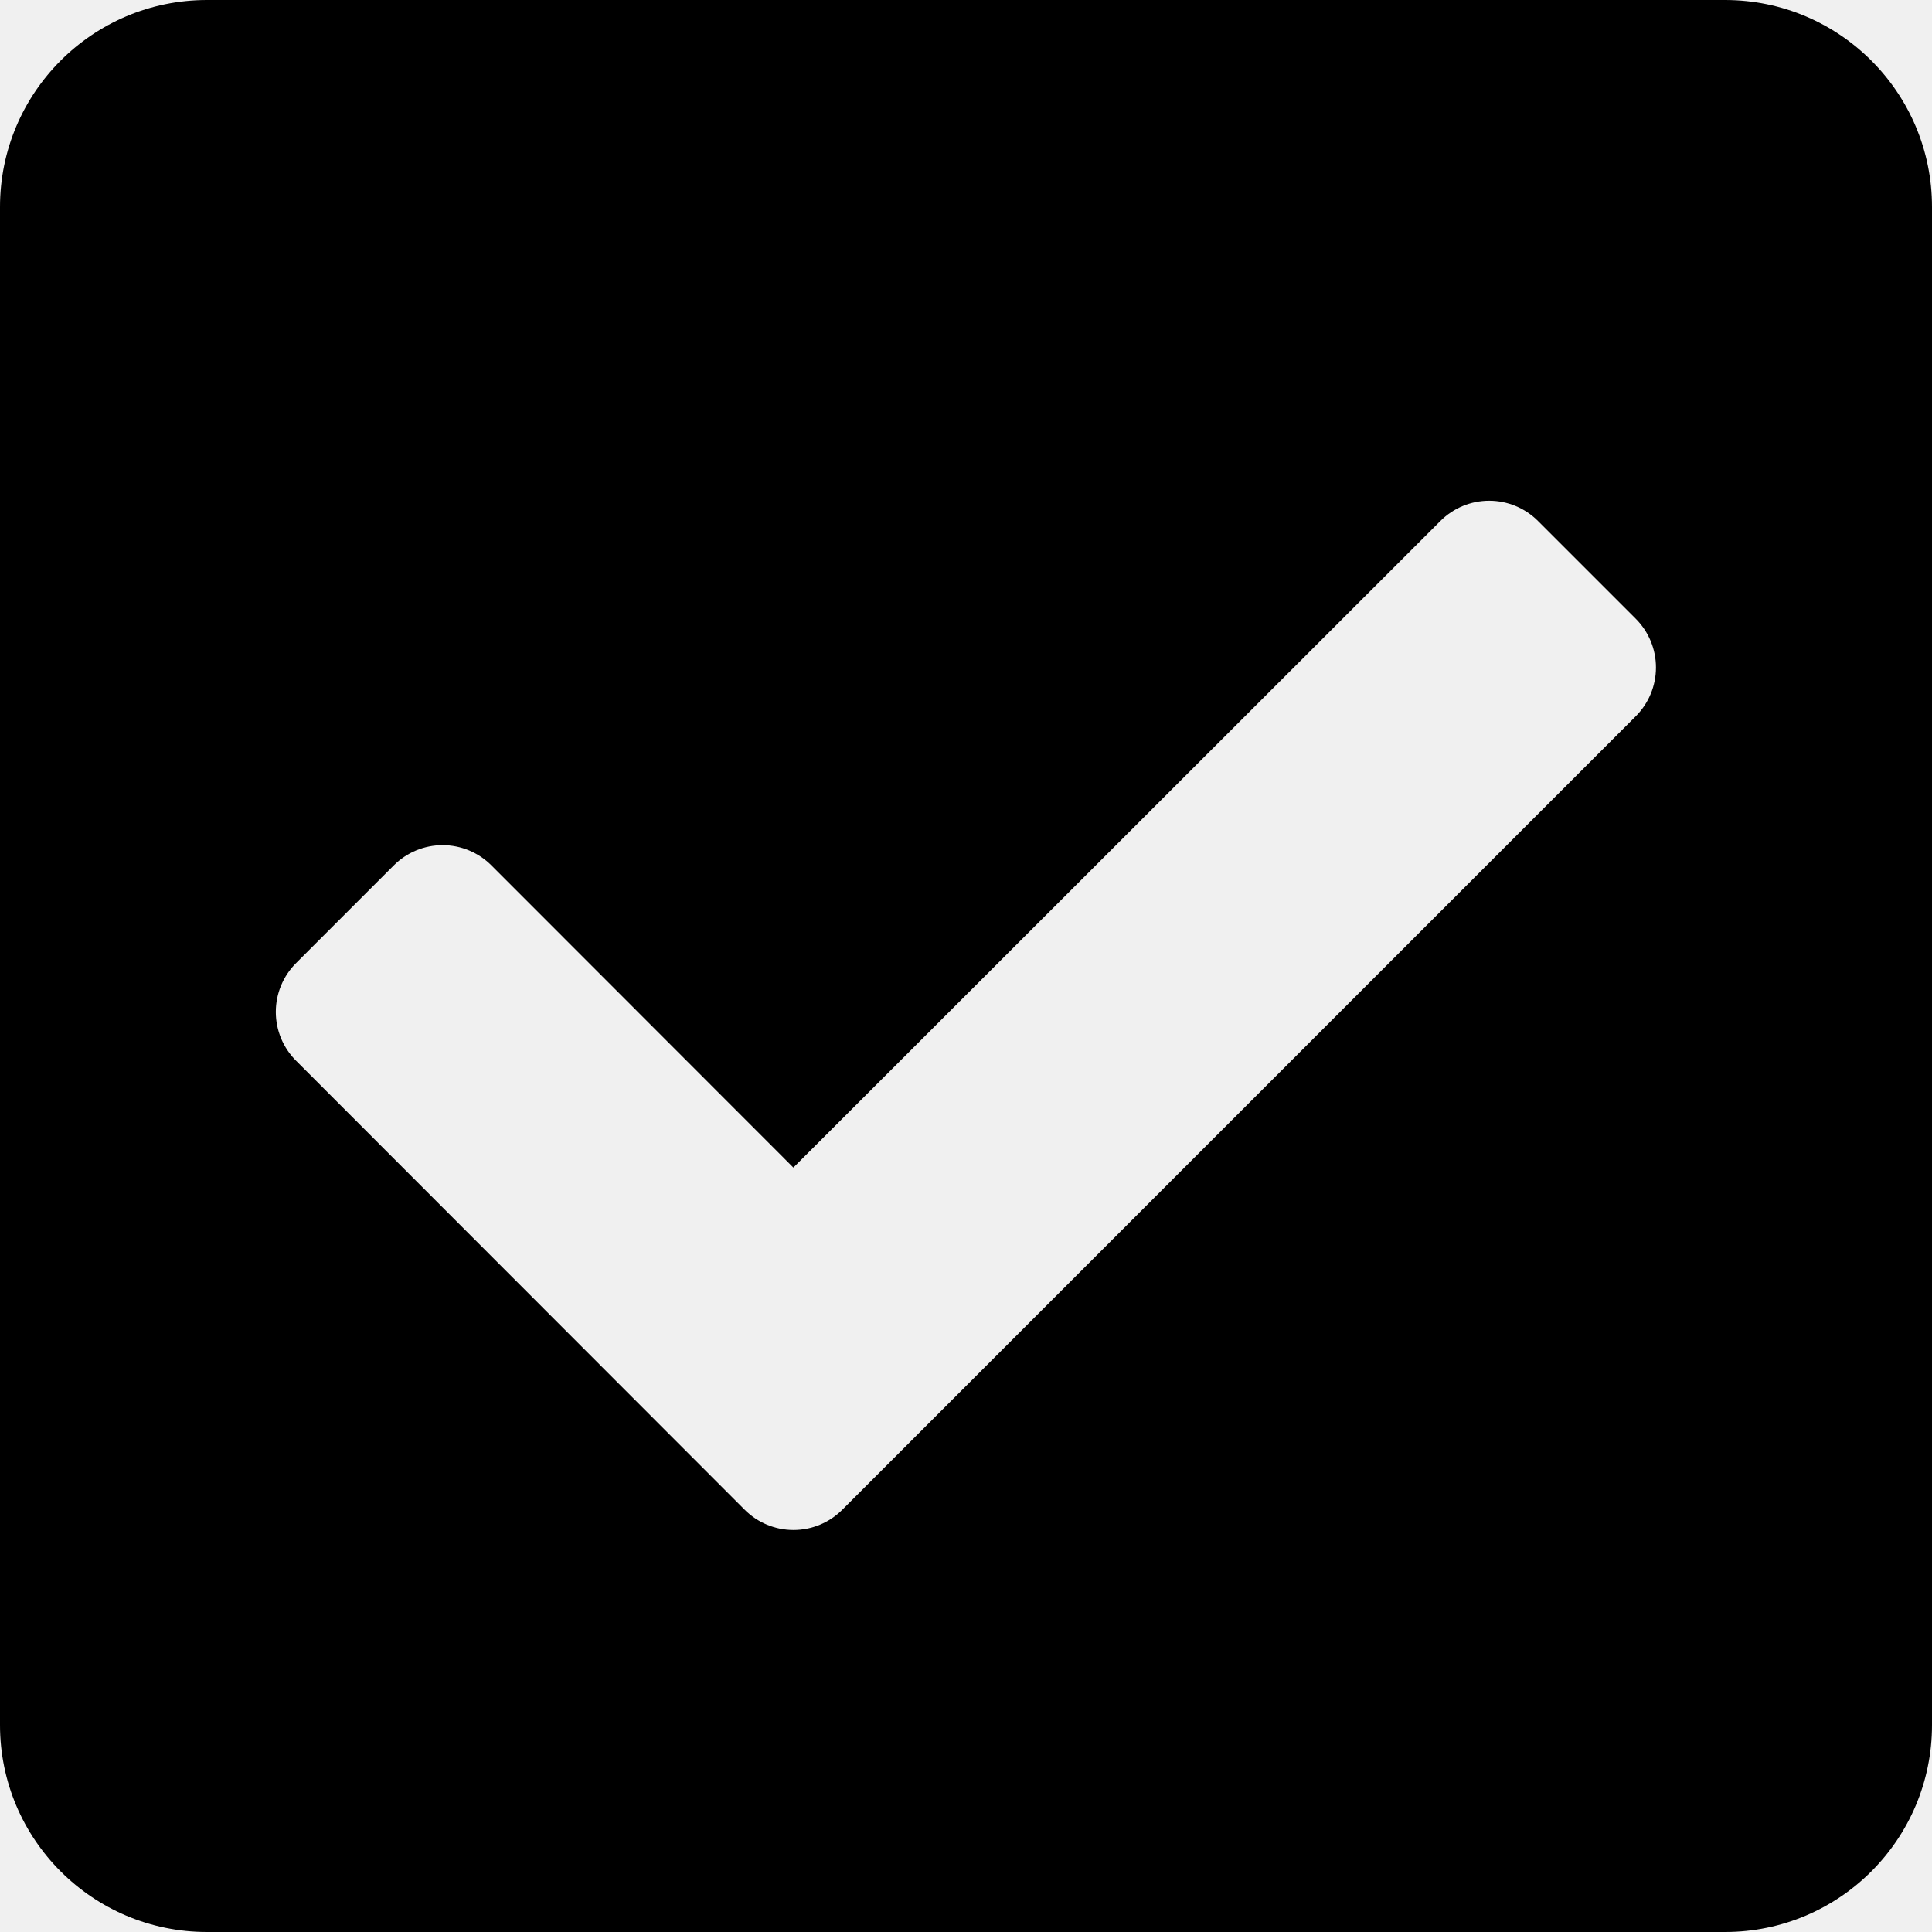
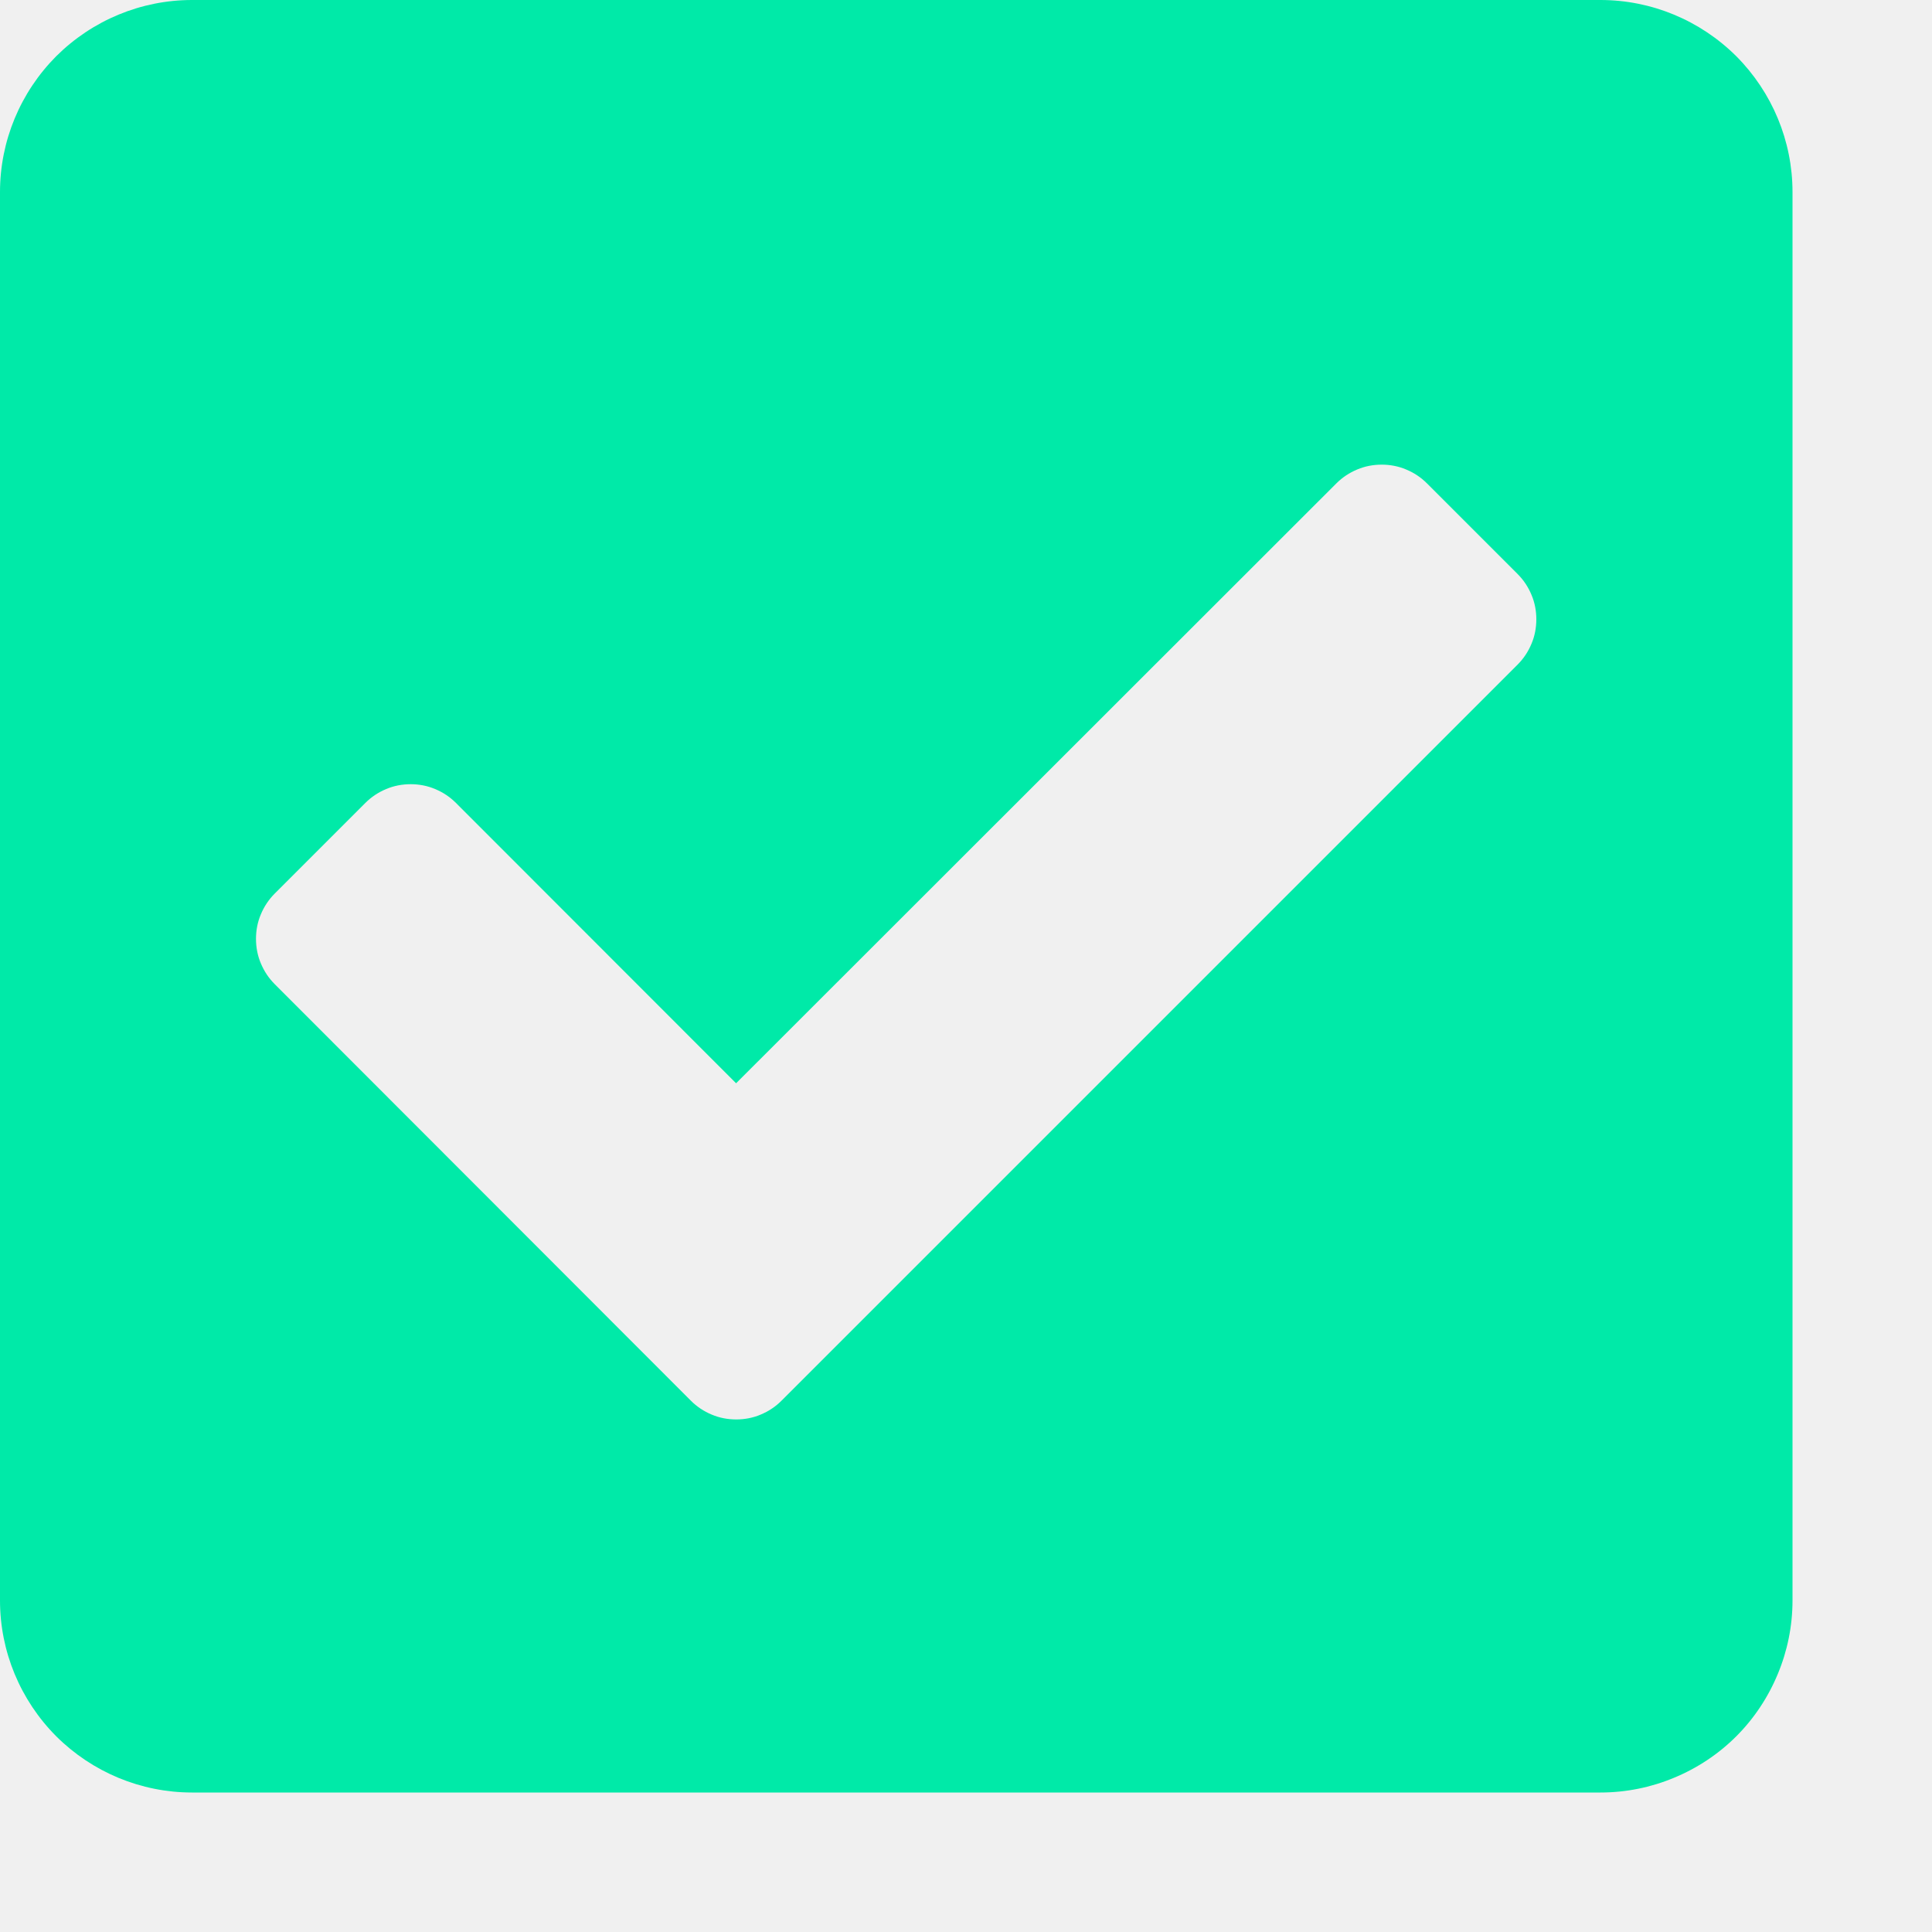
- <svg xmlns="http://www.w3.org/2000/svg" width="9.278" height="9.278" viewBox="0 0 9.278 9.278">
-   <path id="Icon_awesome-check-square" data-name="Icon awesome-check-square" d="M8.284,11.528H.994A.994.994,0,0,1,0,10.534V3.244A.994.994,0,0,1,.994,2.25h7.29a.994.994,0,0,1,.994.994v7.29A.994.994,0,0,1,8.284,11.528ZM4.045,9.5l3.81-3.81a.331.331,0,0,0,0-.469l-.469-.469a.331.331,0,0,0-.469,0L3.81,7.857,2.36,6.406a.331.331,0,0,0-.469,0l-.469.469a.331.331,0,0,0,0,.469L3.576,9.5a.331.331,0,0,0,.469,0Z" transform="translate(0 -2.25)" />
+ <svg xmlns="http://www.w3.org/2000/svg" width="10" height="10" viewBox="0 0 10 10" fill="none">
+   <g clip-path="url(#clip0_2397_54)">
+     <path d="M8.284 9.278H0.994C0.73 9.278 0.478 9.173 0.291 8.987C0.105 8.8 0 8.548 0 8.284L0 0.994C0 0.73 0.105 0.478 0.291 0.291C0.478 0.105 0.73 0 0.994 0H8.284C8.548 0 8.8 0.105 8.987 0.291C9.173 0.478 9.278 0.73 9.278 0.994V8.284C9.278 8.415 9.252 8.544 9.202 8.664C9.152 8.785 9.079 8.895 8.987 8.987C8.895 9.079 8.785 9.152 8.664 9.202C8.544 9.252 8.415 9.278 8.284 9.278ZM4.045 7.25L7.855 3.44C7.886 3.409 7.91 3.373 7.927 3.332C7.944 3.292 7.952 3.249 7.952 3.205C7.952 3.162 7.944 3.119 7.927 3.079C7.91 3.038 7.886 3.002 7.855 2.971L7.386 2.502C7.355 2.471 7.319 2.447 7.278 2.43C7.238 2.413 7.195 2.405 7.152 2.405C7.108 2.405 7.065 2.413 7.025 2.43C6.984 2.447 6.948 2.471 6.917 2.502L3.81 5.607L2.36 4.156C2.329 4.125 2.293 4.101 2.252 4.084C2.212 4.067 2.169 4.059 2.126 4.059C2.082 4.059 2.039 4.067 1.999 4.084C1.958 4.101 1.922 4.125 1.891 4.156L1.422 4.625C1.391 4.656 1.367 4.692 1.35 4.733C1.333 4.773 1.325 4.816 1.325 4.859C1.325 4.903 1.333 4.946 1.35 4.986C1.367 5.027 1.391 5.063 1.422 5.094L3.576 7.25C3.607 7.281 3.643 7.305 3.684 7.322C3.724 7.339 3.767 7.347 3.811 7.347C3.854 7.347 3.897 7.339 3.937 7.322C3.978 7.305 4.014 7.281 4.045 7.25V7.25Z" fill="#00EAA8" />
+   </g>
+   <defs>
+     <clipPath id="clip0_2397_54">
+       <rect width="9.278" height="9.278" fill="white" />
+     </clipPath>
+   </defs>
</svg>
